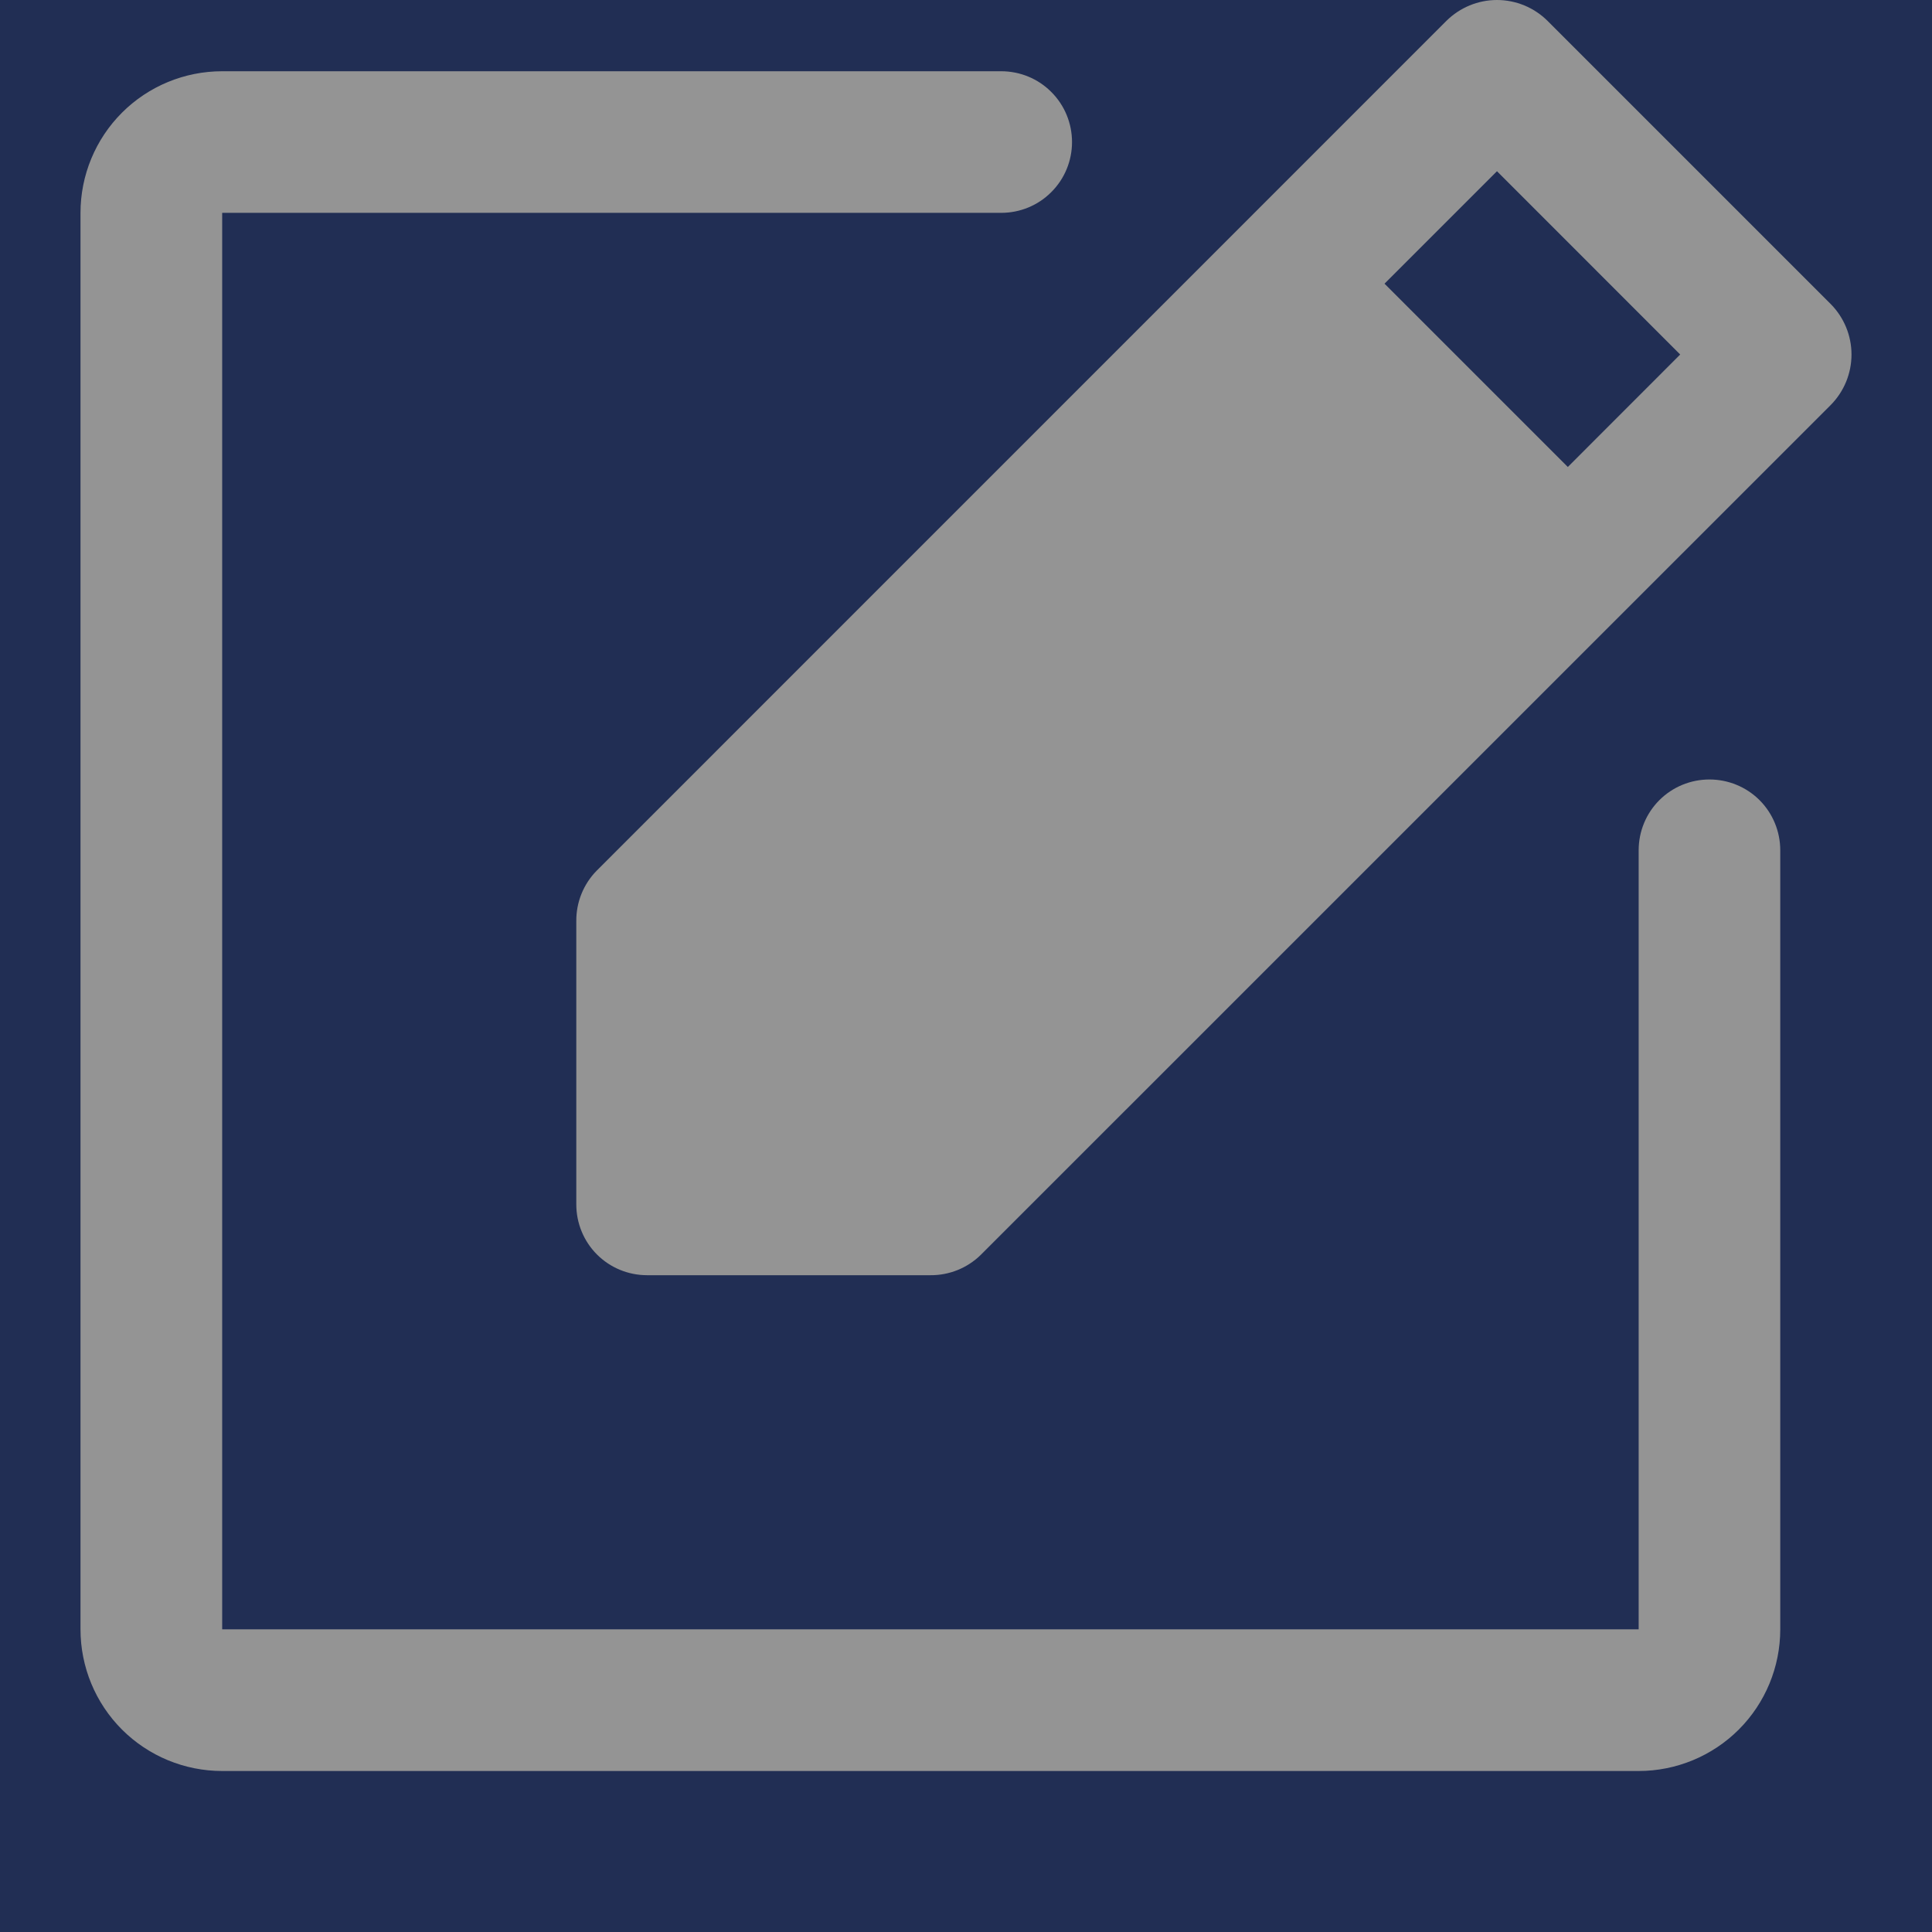
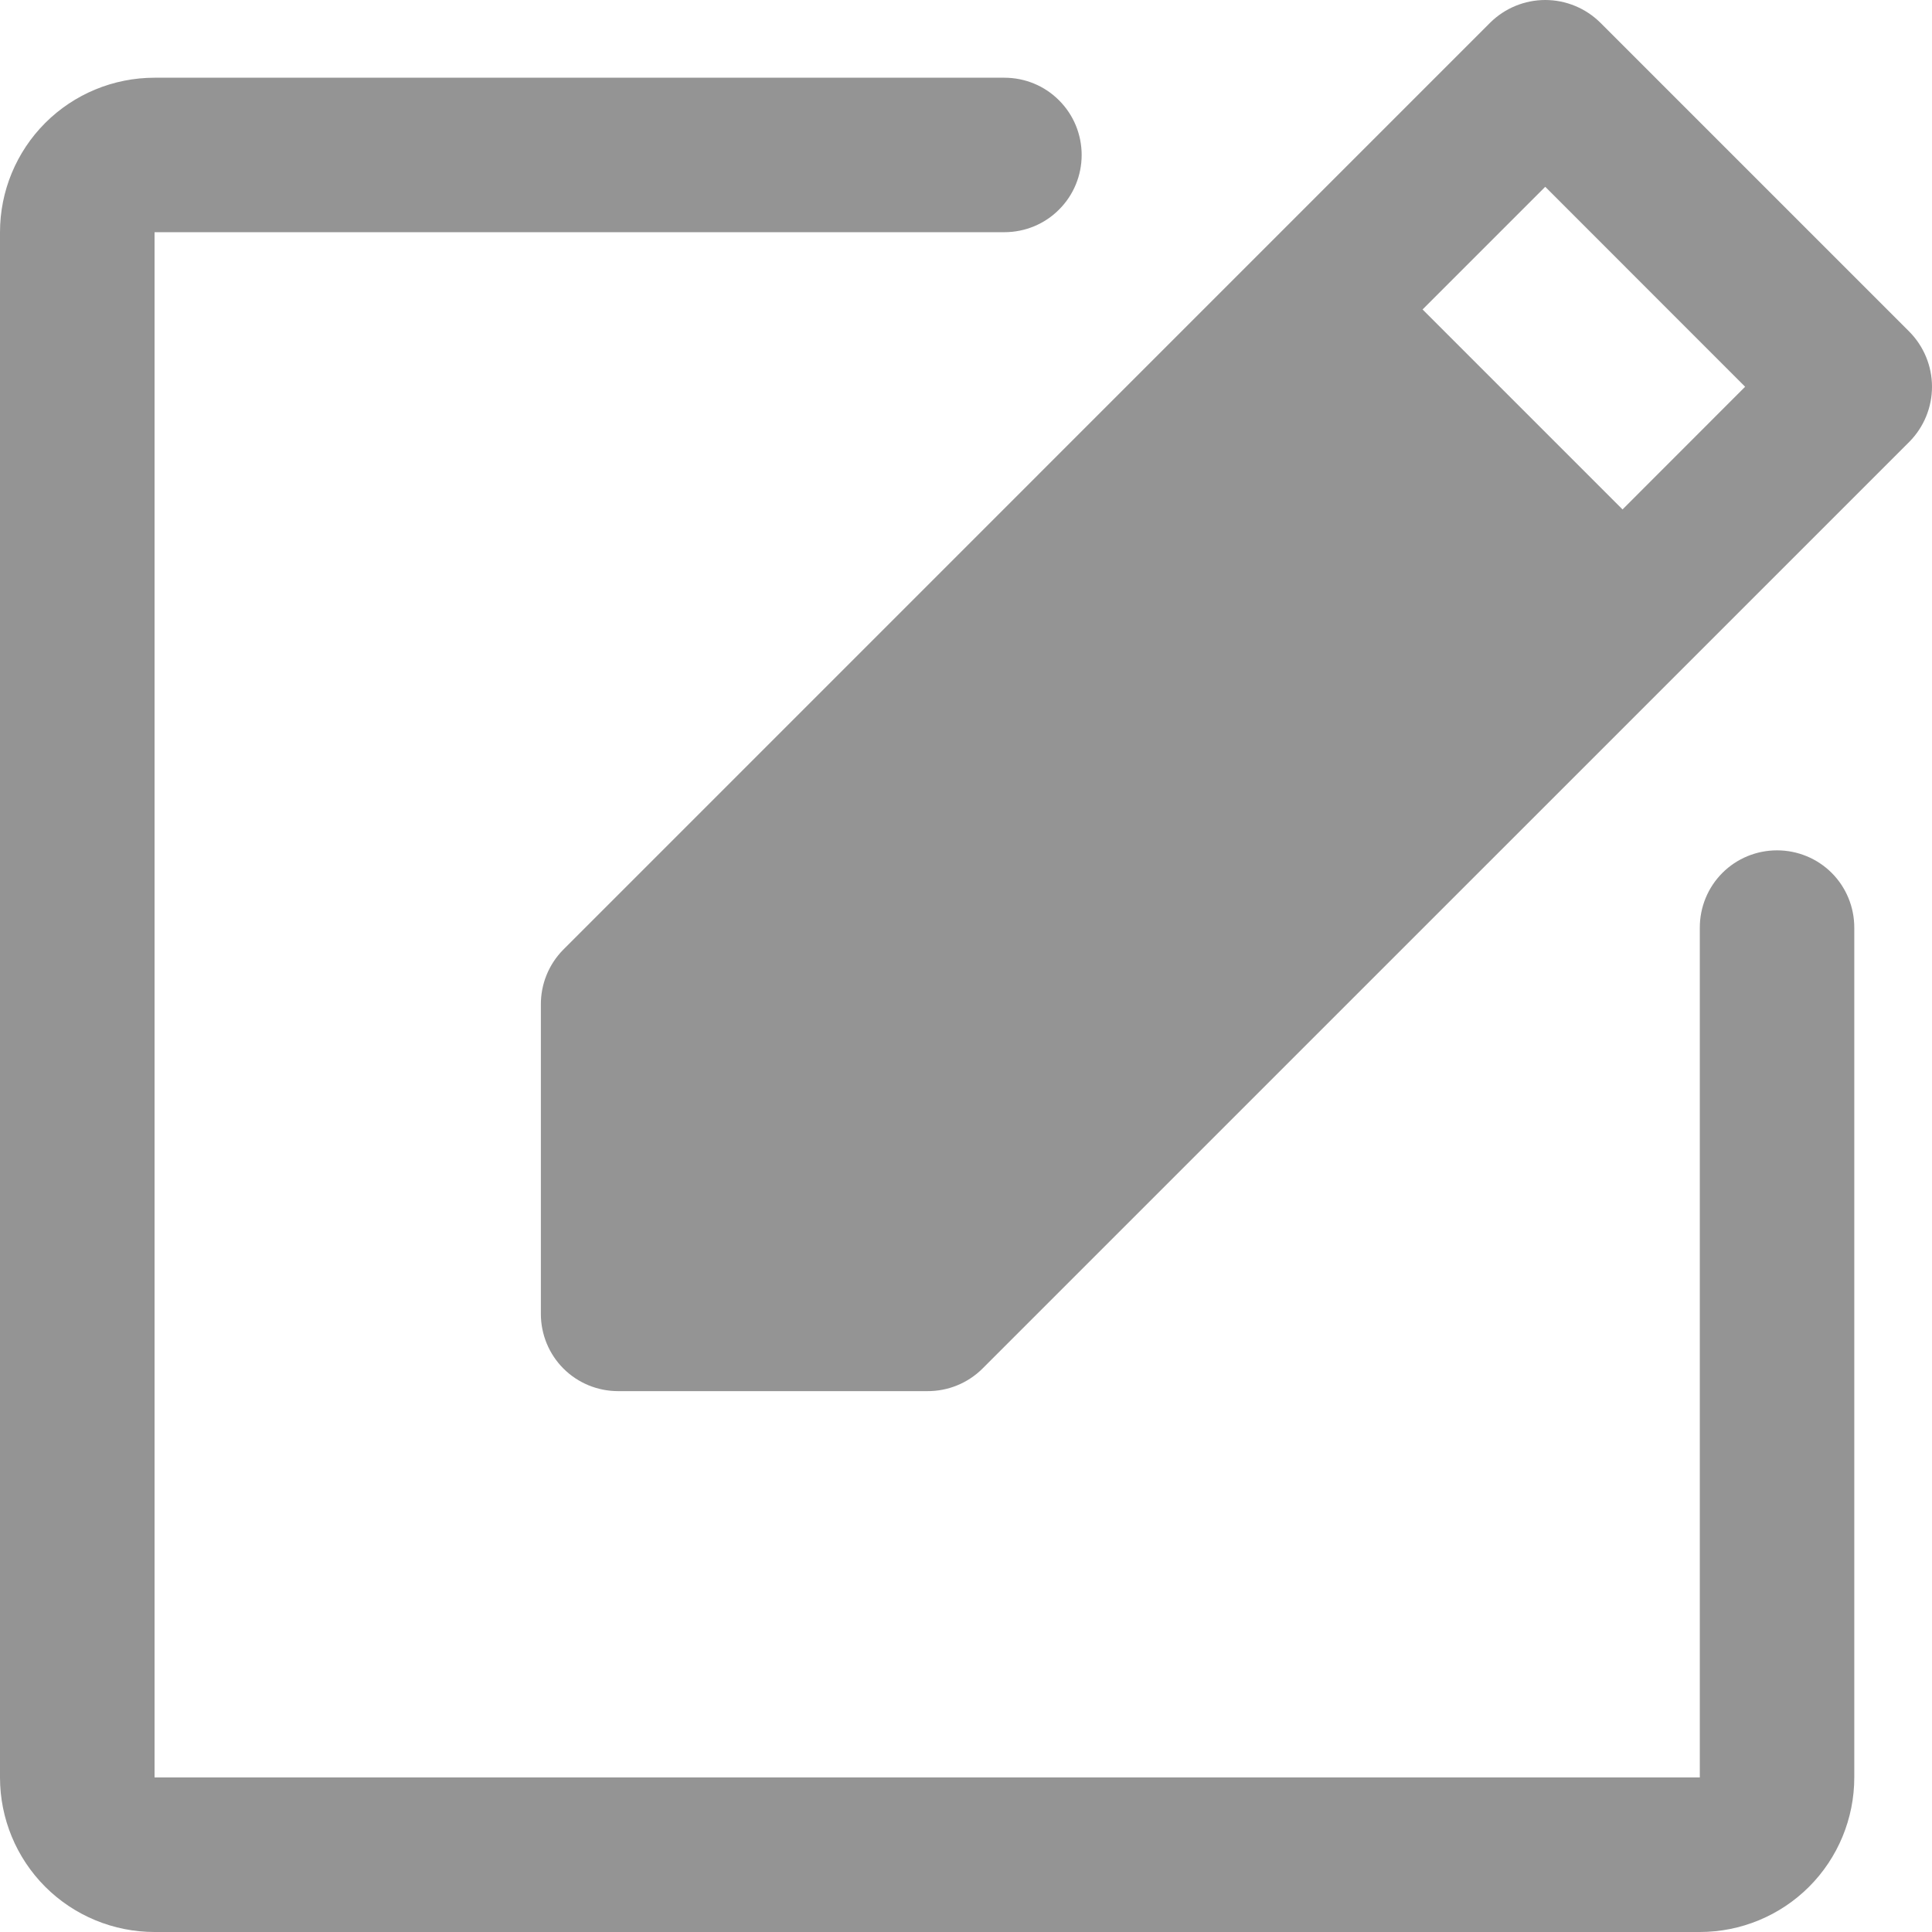
- <svg xmlns="http://www.w3.org/2000/svg" width="24" height="24" viewBox="0 0 24 24" fill="none">
-   <rect width="24" height="24" fill="#212E54" />
-   <path d="M22.115 10.563V20.24C22.115 20.707 21.93 21.155 21.6 21.485C21.27 21.815 20.822 22 20.356 22H2.76C2.293 22 1.845 21.815 1.515 21.485C1.185 21.155 1 20.707 1 20.24V2.644C1 2.178 1.185 1.73 1.515 1.4C1.845 1.07 2.293 0.885 2.76 0.885H12.437C12.671 0.885 12.895 0.977 13.059 1.142C13.225 1.307 13.317 1.531 13.317 1.765C13.317 1.998 13.225 2.222 13.059 2.387C12.895 2.552 12.671 2.644 12.437 2.644H2.76V20.24H20.356V10.563C20.356 10.329 20.448 10.105 20.613 9.94C20.778 9.775 21.002 9.683 21.235 9.683C21.469 9.683 21.693 9.775 21.858 9.94C22.023 10.105 22.115 10.329 22.115 10.563ZM22.742 5.031L12.184 15.588C12.017 15.752 11.792 15.843 11.558 15.841H8.038C7.805 15.841 7.581 15.749 7.416 15.584C7.251 15.419 7.159 15.195 7.159 14.962V11.442C7.157 11.208 7.248 10.983 7.412 10.816L17.969 0.258C18.136 0.093 18.361 0 18.596 0C18.831 0 19.056 0.093 19.223 0.258L22.742 3.777C22.907 3.944 23 4.169 23 4.404C23 4.639 22.907 4.864 22.742 5.031ZM20.872 4.404L18.596 2.127L17.199 3.524L19.476 5.801L20.872 4.404Z" fill="#949494" />
+ <svg xmlns="http://www.w3.org/2000/svg" width="22" height="22" viewBox="0 0 22 22" fill="none">
+   <path d="M21.115 10.563V20.24C21.115 20.707 20.93 21.155 20.6 21.485C20.27 21.815 19.822 22 19.356 22H1.76C1.293 22 0.845 21.815 0.515 21.485C0.185 21.155 0 20.707 0 20.24V2.644C0 2.178 0.185 1.73 0.515 1.4C0.845 1.07 1.293 0.885 1.76 0.885H11.437C11.671 0.885 11.895 0.977 12.059 1.142C12.225 1.307 12.317 1.531 12.317 1.765C12.317 1.998 12.225 2.222 12.059 2.387C11.895 2.552 11.671 2.644 11.437 2.644H1.76V20.24H19.356V10.563C19.356 10.329 19.448 10.105 19.613 9.94C19.778 9.775 20.002 9.683 20.235 9.683C20.469 9.683 20.693 9.775 20.858 9.94C21.023 10.105 21.115 10.329 21.115 10.563ZM21.742 5.031L11.184 15.588C11.017 15.752 10.792 15.843 10.558 15.841H7.038C6.805 15.841 6.581 15.749 6.416 15.584C6.251 15.419 6.159 15.195 6.159 14.962V11.442C6.157 11.208 6.248 10.983 6.412 10.816L16.969 0.258C17.136 0.093 17.361 0 17.596 0C17.831 0 18.056 0.093 18.223 0.258L21.742 3.777C21.907 3.944 22 4.169 22 4.404C22 4.639 21.907 4.864 21.742 5.031ZM19.872 4.404L17.596 2.127L16.199 3.524L18.476 5.801L19.872 4.404Z" fill="#949494" />
</svg>
